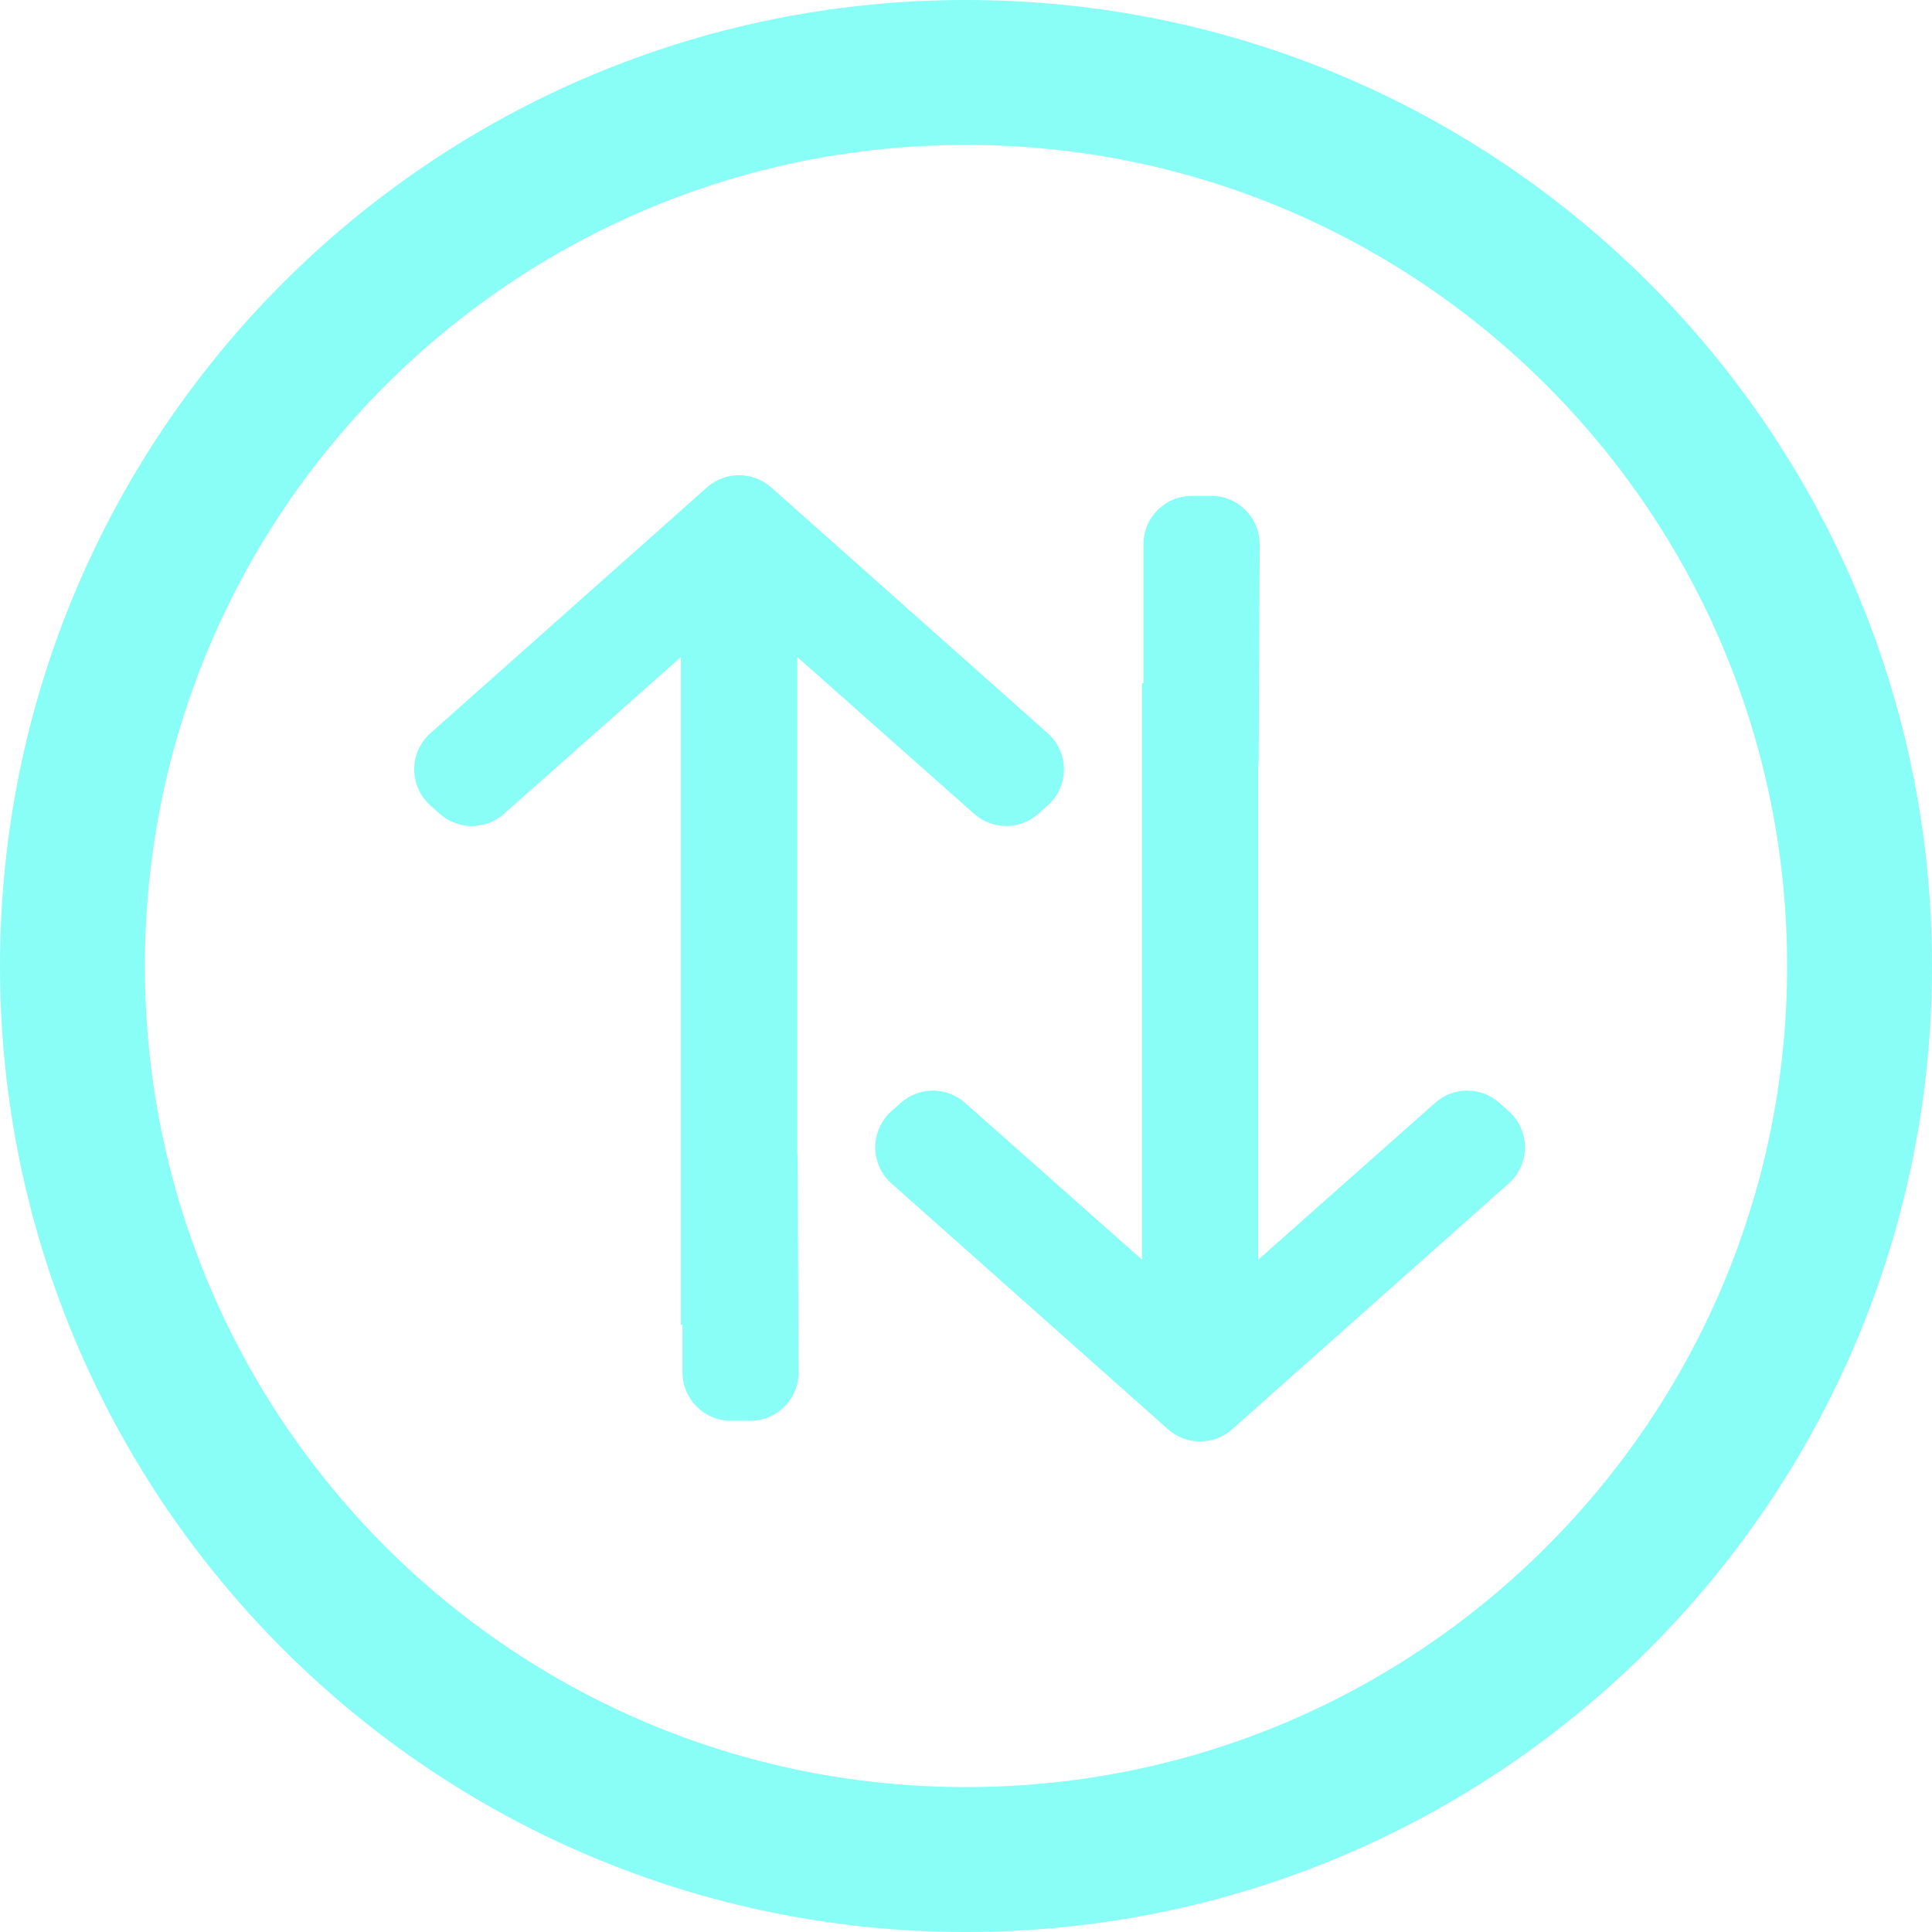
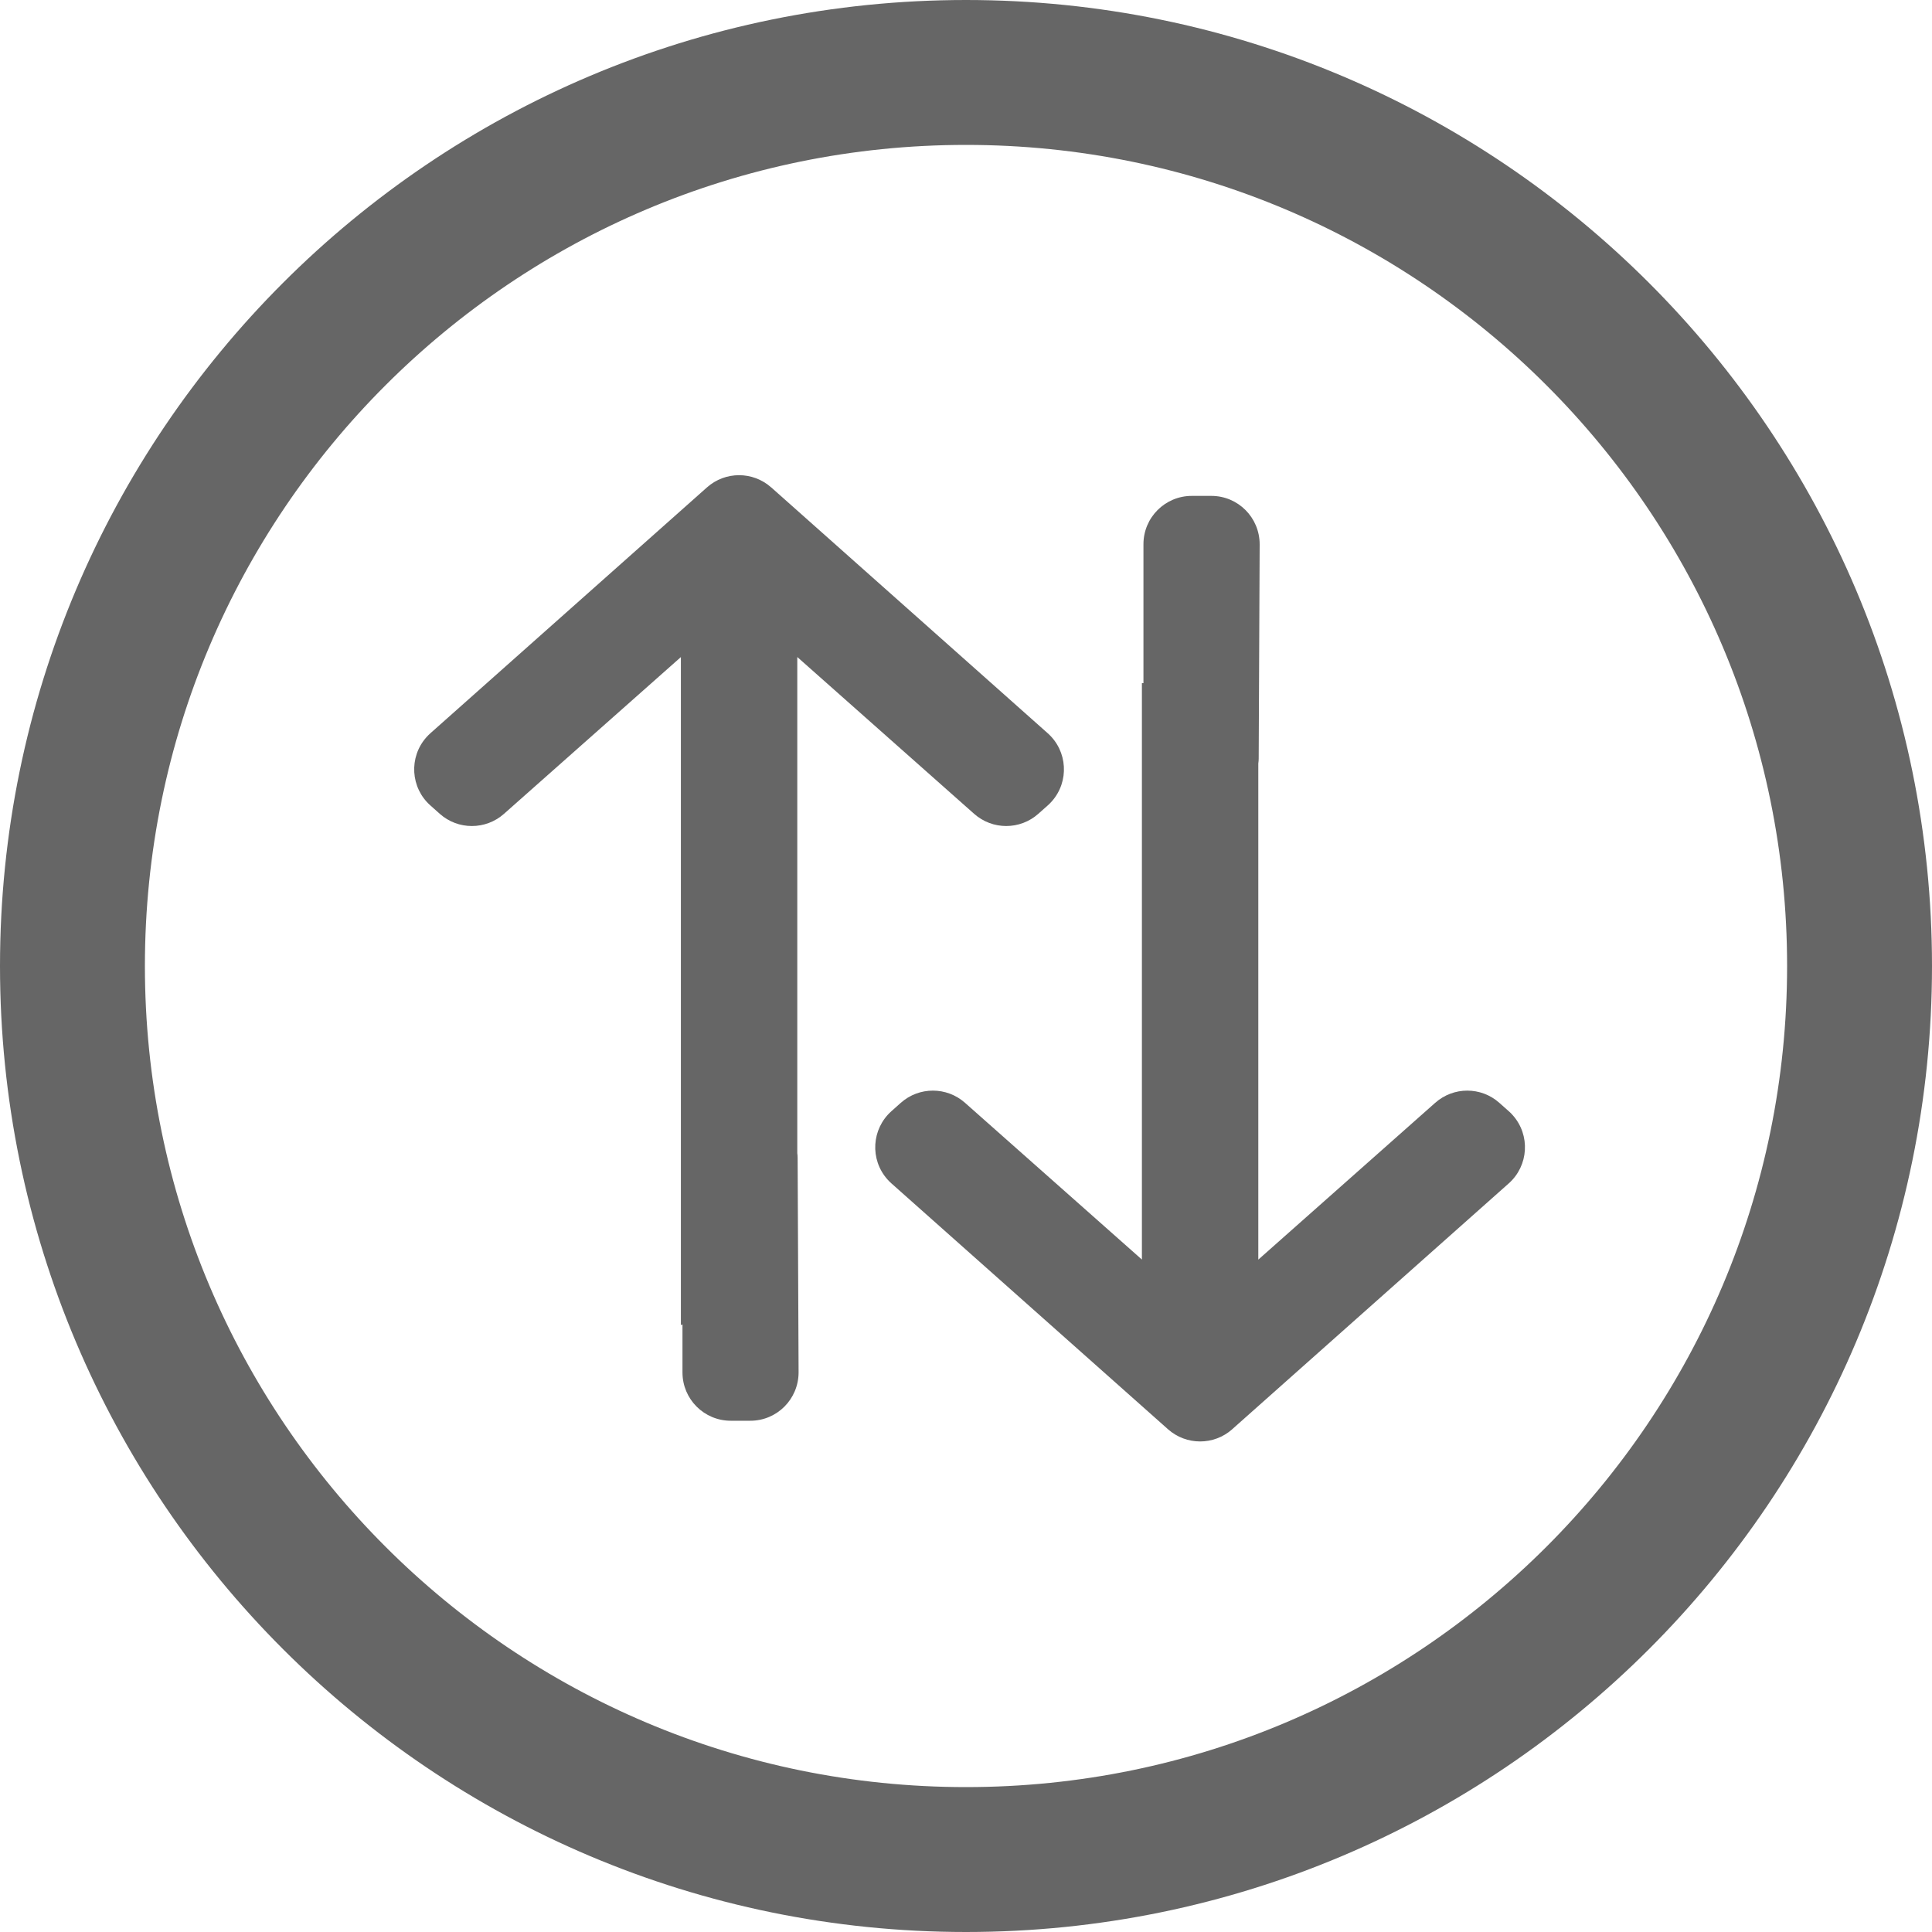
<svg xmlns="http://www.w3.org/2000/svg" width="40" height="40" viewBox="0 0 40 40">
  <g fill="none" fill-rule="evenodd" opacity=".6">
-     <g fill="#39FDF2">
+     <g fill="#000000">
      <path d="M7.896.59l5.726 5.091c.413.367.45 1 .083 1.412-.026.03-.054.057-.083.083l-.195.173c-.379.337-.949.337-1.328.001L8.437 4.103v10.273c.005.032.007.066.007.1l.02 4.435c0 .557-.447 1.004-1 1.004H7.06c-.553 0-1-.447-1-1v-.994l-.033.014V4.104L2.364 7.35c-.38.336-.95.336-1.328 0l-.195-.174C.428 6.81.391 6.177.758 5.764c.026-.029.054-.057.083-.083L6.567.591c.379-.337.95-.337 1.329 0z" transform="translate(8.07 9.5)" />
      <path d="M17.441 20.091l5.726-5.09c.413-.367.45-1 .083-1.412-.026-.03-.053-.057-.083-.083l-.195-.173c-.378-.337-.948-.337-1.327-.001l-3.663 3.247V6.306c.005-.033.008-.066.008-.1l.02-4.435c0-.557-.448-1.004-1-1.004h-.406c-.552 0-1 .447-1 1v2.877l-.032-.001v11.935l-3.663-3.246c-.379-.336-.95-.336-1.328 0l-.195.174c-.412.367-.45.999-.083 1.412.026.029.054.057.083.083l5.726 5.09c.38.337.95.337 1.33 0z" transform="translate(8.07 9.5)" />
    </g>
-     <circle cx="20" cy="20" r="18.5" stroke="#39FDF2" stroke-width="3" />
+     <circle cx="20" cy="20" r="18.5" stroke="#000000" stroke-width="3" />
  </g>
</svg>
